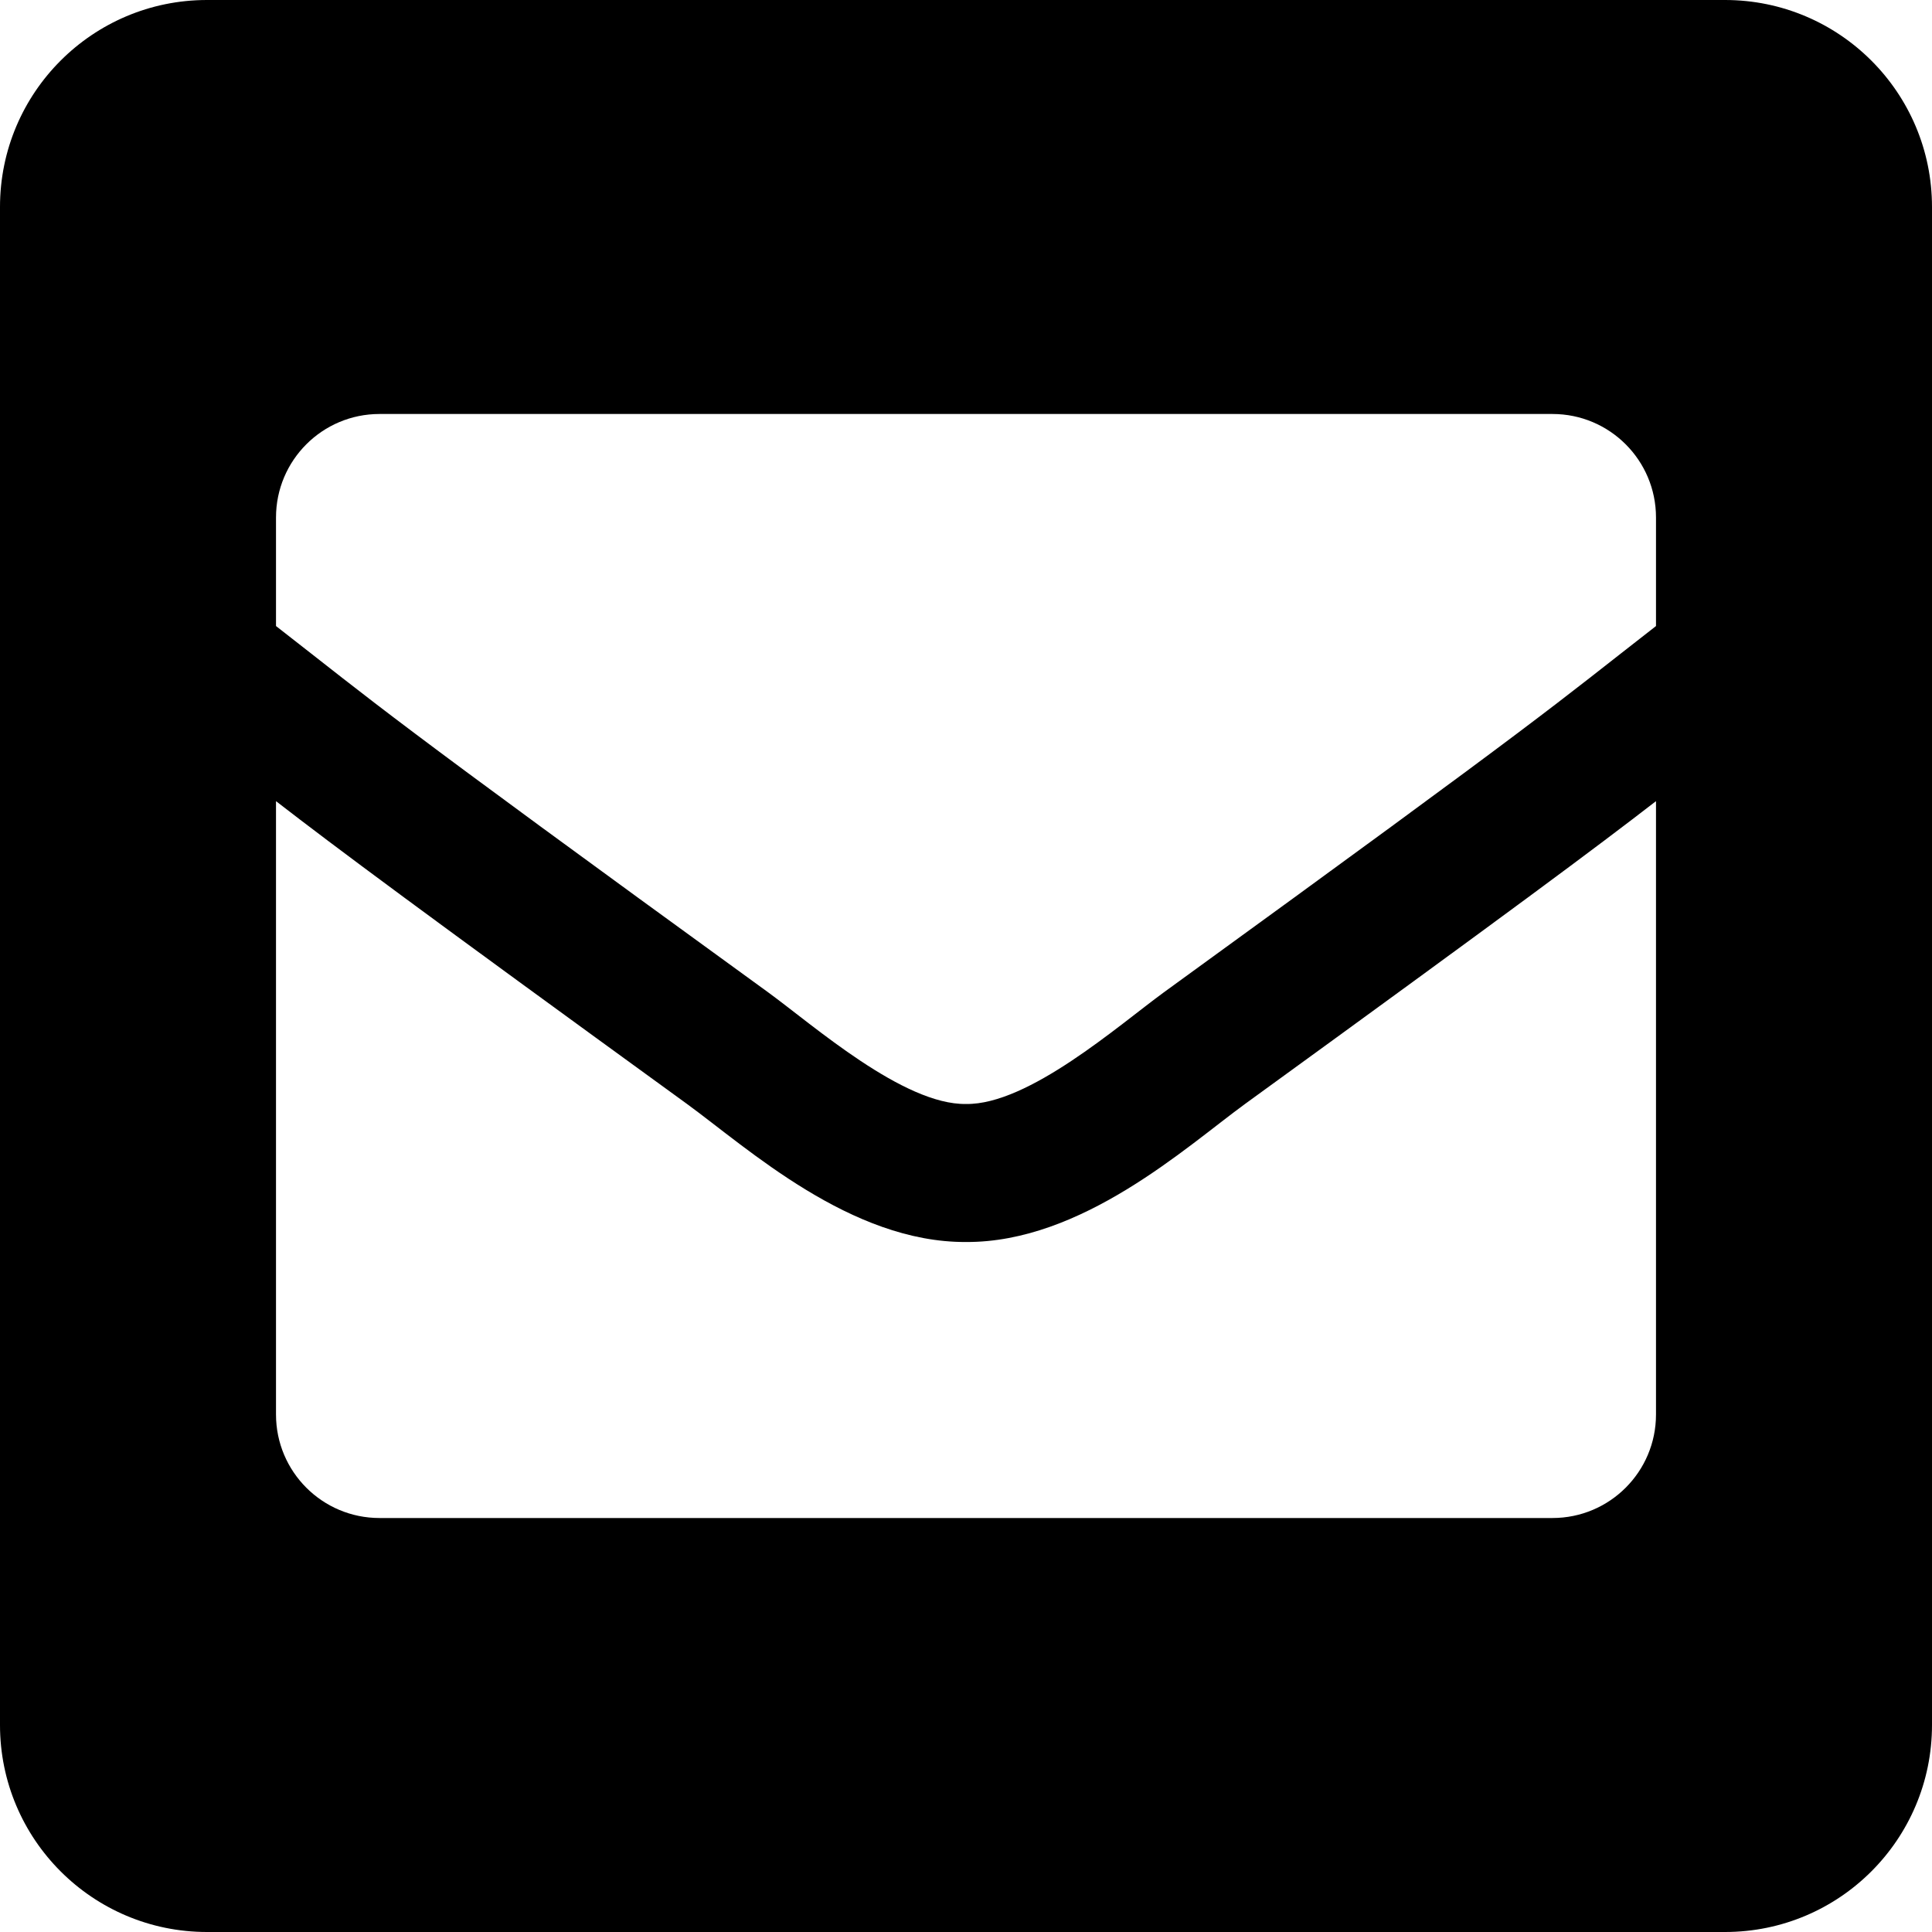
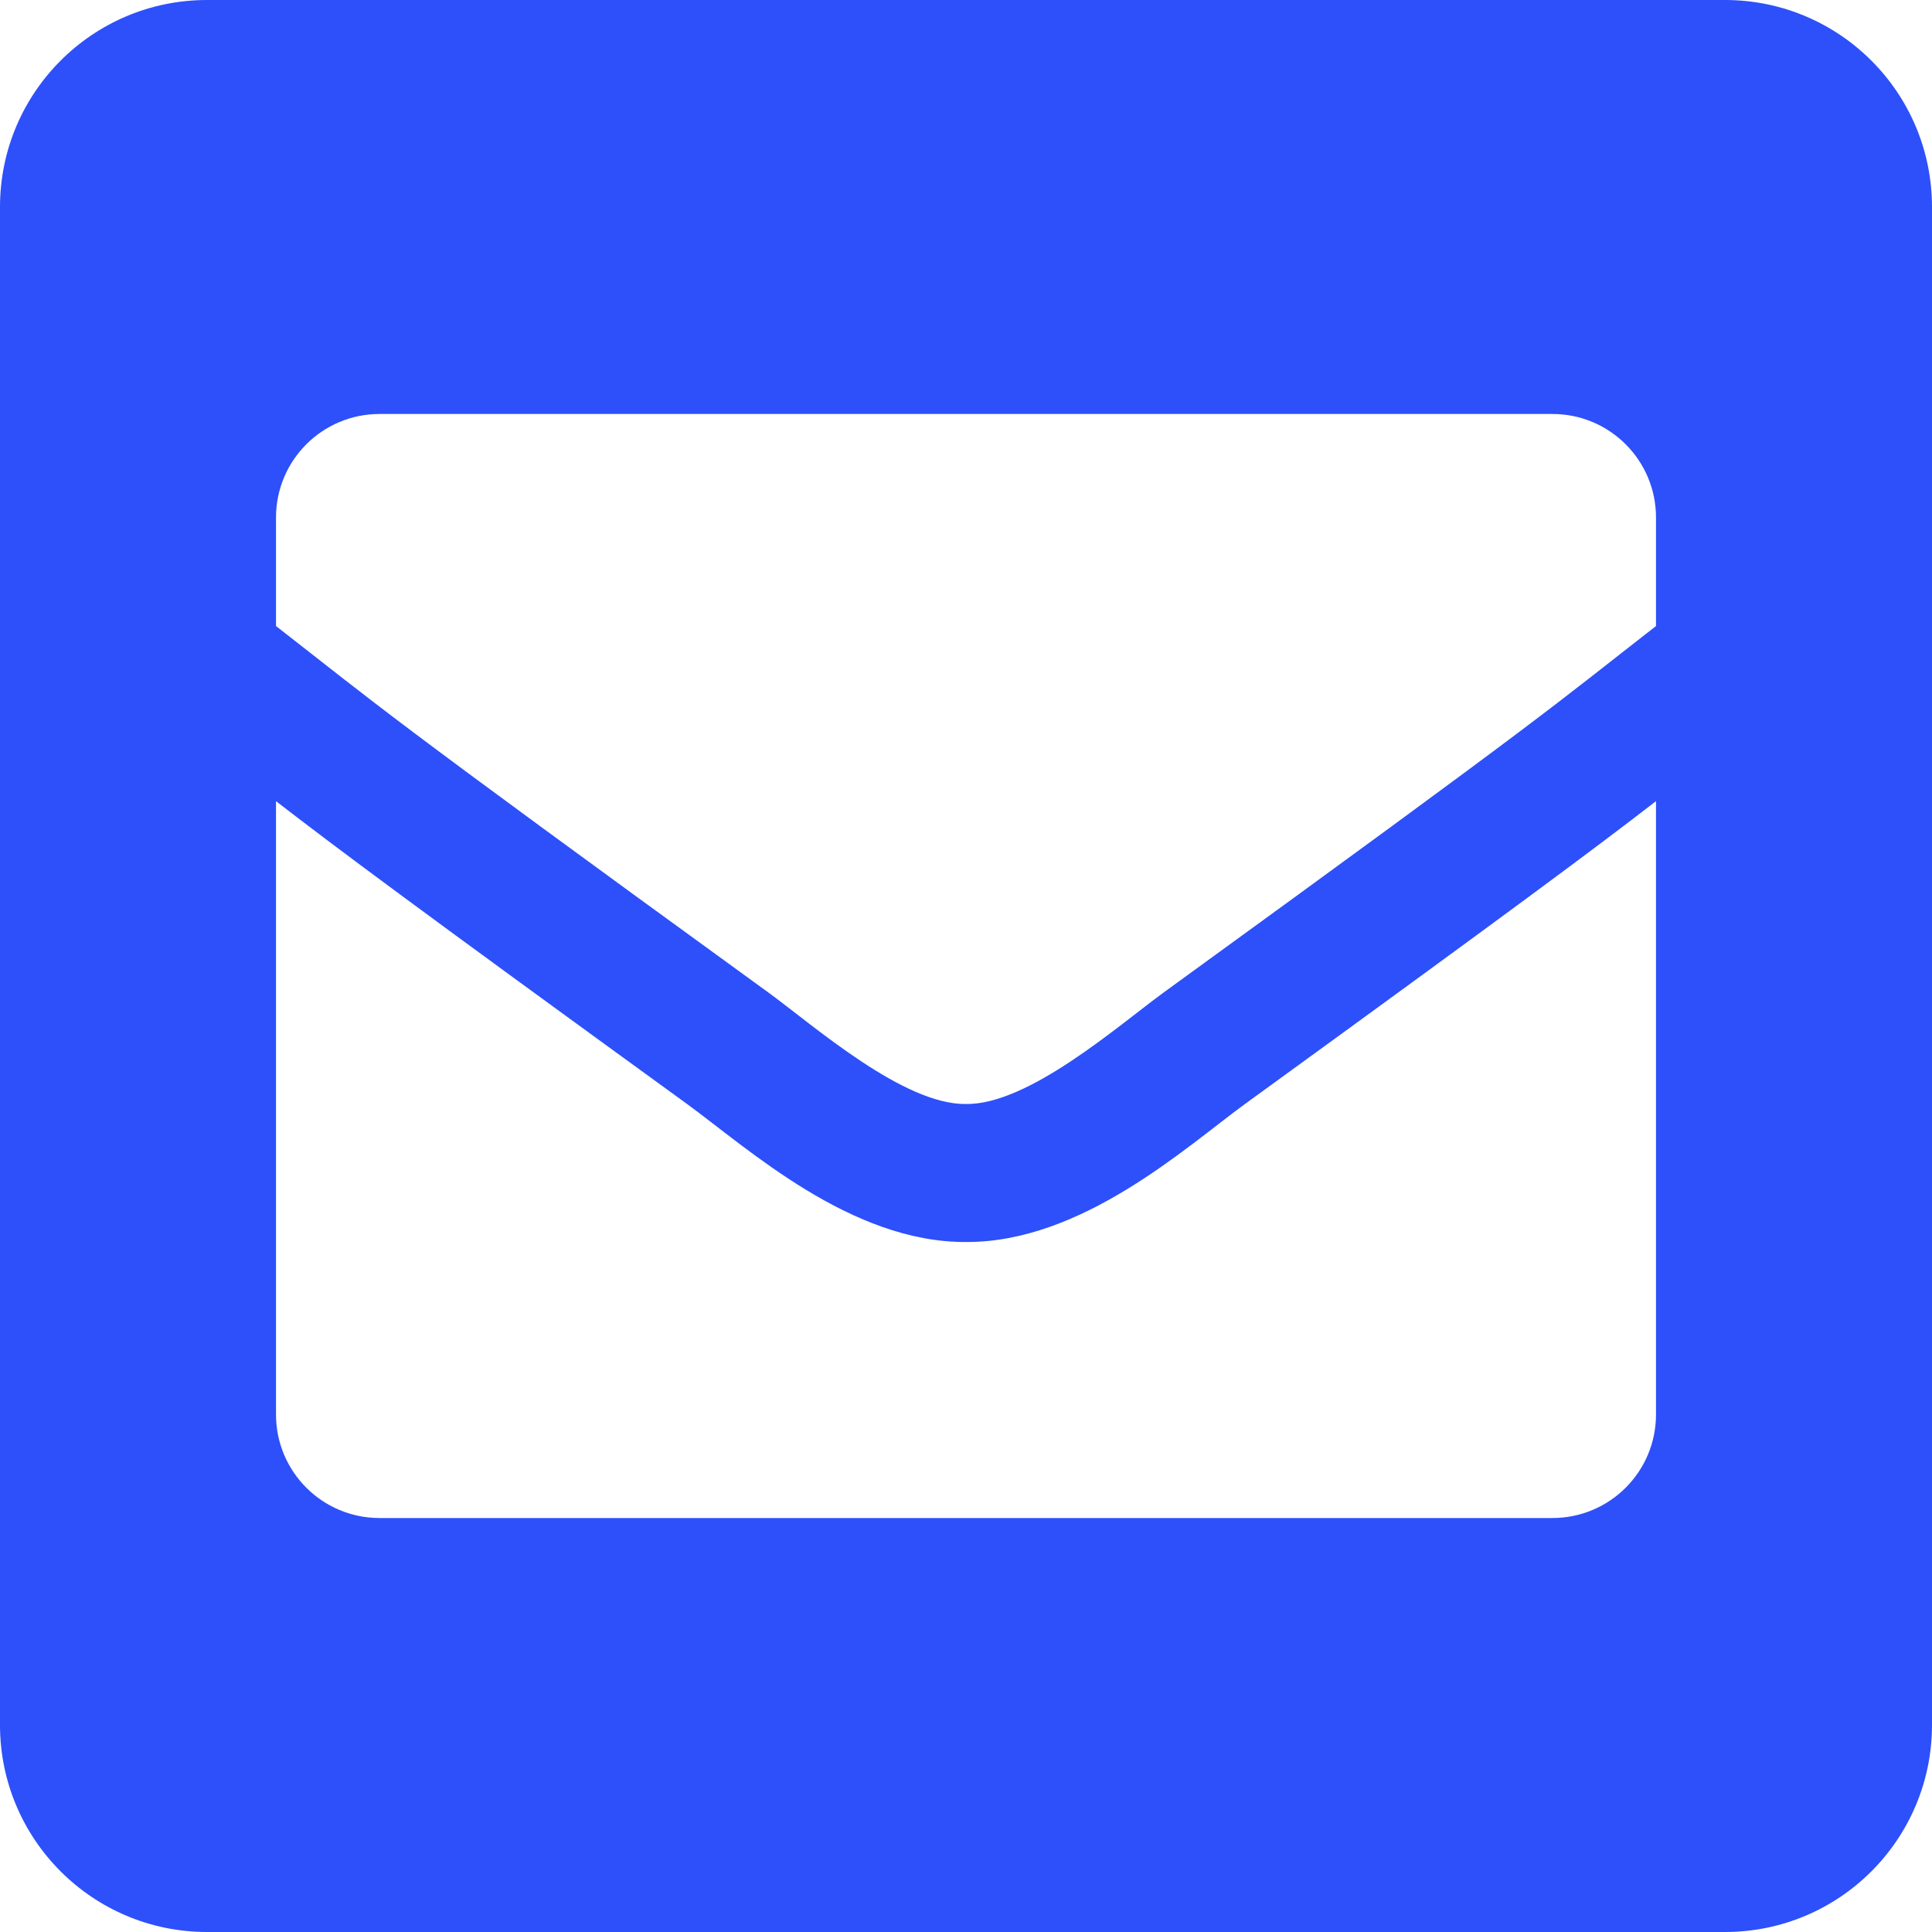
<svg xmlns="http://www.w3.org/2000/svg" width="50" height="50" viewBox="0 0 50 50" fill="none">
  <g id="email_svg">
-     <path d="M44.643 0H5.357C2.398 0 0 2.398 0 5.357V44.643C0 47.602 2.398 50 5.357 50H44.643C47.602 50 50 47.602 50 44.643V5.357C50 2.398 47.602 0 44.643 0ZM19.879 25.681C9.758 18.336 9.861 18.317 7.143 16.202V13.393C7.143 11.914 8.342 10.714 9.821 10.714H40.179C41.658 10.714 42.857 11.914 42.857 13.393V16.202C40.137 18.319 40.242 18.336 30.121 25.681C28.949 26.536 26.617 28.596 25 28.571C23.381 28.596 21.053 26.537 19.879 25.681V25.681ZM42.857 20.734V36.607C42.857 38.087 41.658 39.286 40.179 39.286H9.821C8.342 39.286 7.143 38.087 7.143 36.607V20.734C8.701 21.939 10.863 23.55 17.779 28.57C19.36 29.724 22.018 32.158 25 32.143C28 32.158 30.696 29.683 32.223 28.569C39.138 23.55 41.299 21.938 42.857 20.734V20.734Z" fill="currentColor" />
+     <path d="M44.643 0H5.357C2.398 0 0 2.398 0 5.357V44.643C0 47.602 2.398 50 5.357 50H44.643C47.602 50 50 47.602 50 44.643V5.357C50 2.398 47.602 0 44.643 0ZM19.879 25.681C9.758 18.336 9.861 18.317 7.143 16.202V13.393C7.143 11.914 8.342 10.714 9.821 10.714H40.179C41.658 10.714 42.857 11.914 42.857 13.393V16.202C40.137 18.319 40.242 18.336 30.121 25.681C28.949 26.536 26.617 28.596 25 28.571C23.381 28.596 21.053 26.537 19.879 25.681V25.681ZM42.857 20.734V36.607C42.857 38.087 41.658 39.286 40.179 39.286H9.821C8.342 39.286 7.143 38.087 7.143 36.607V20.734C8.701 21.939 10.863 23.55 17.779 28.57C19.36 29.724 22.018 32.158 25 32.143C28 32.158 30.696 29.683 32.223 28.569C39.138 23.55 41.299 21.938 42.857 20.734V20.734Z" fill="#2D50FA" />
  </g>
</svg>
